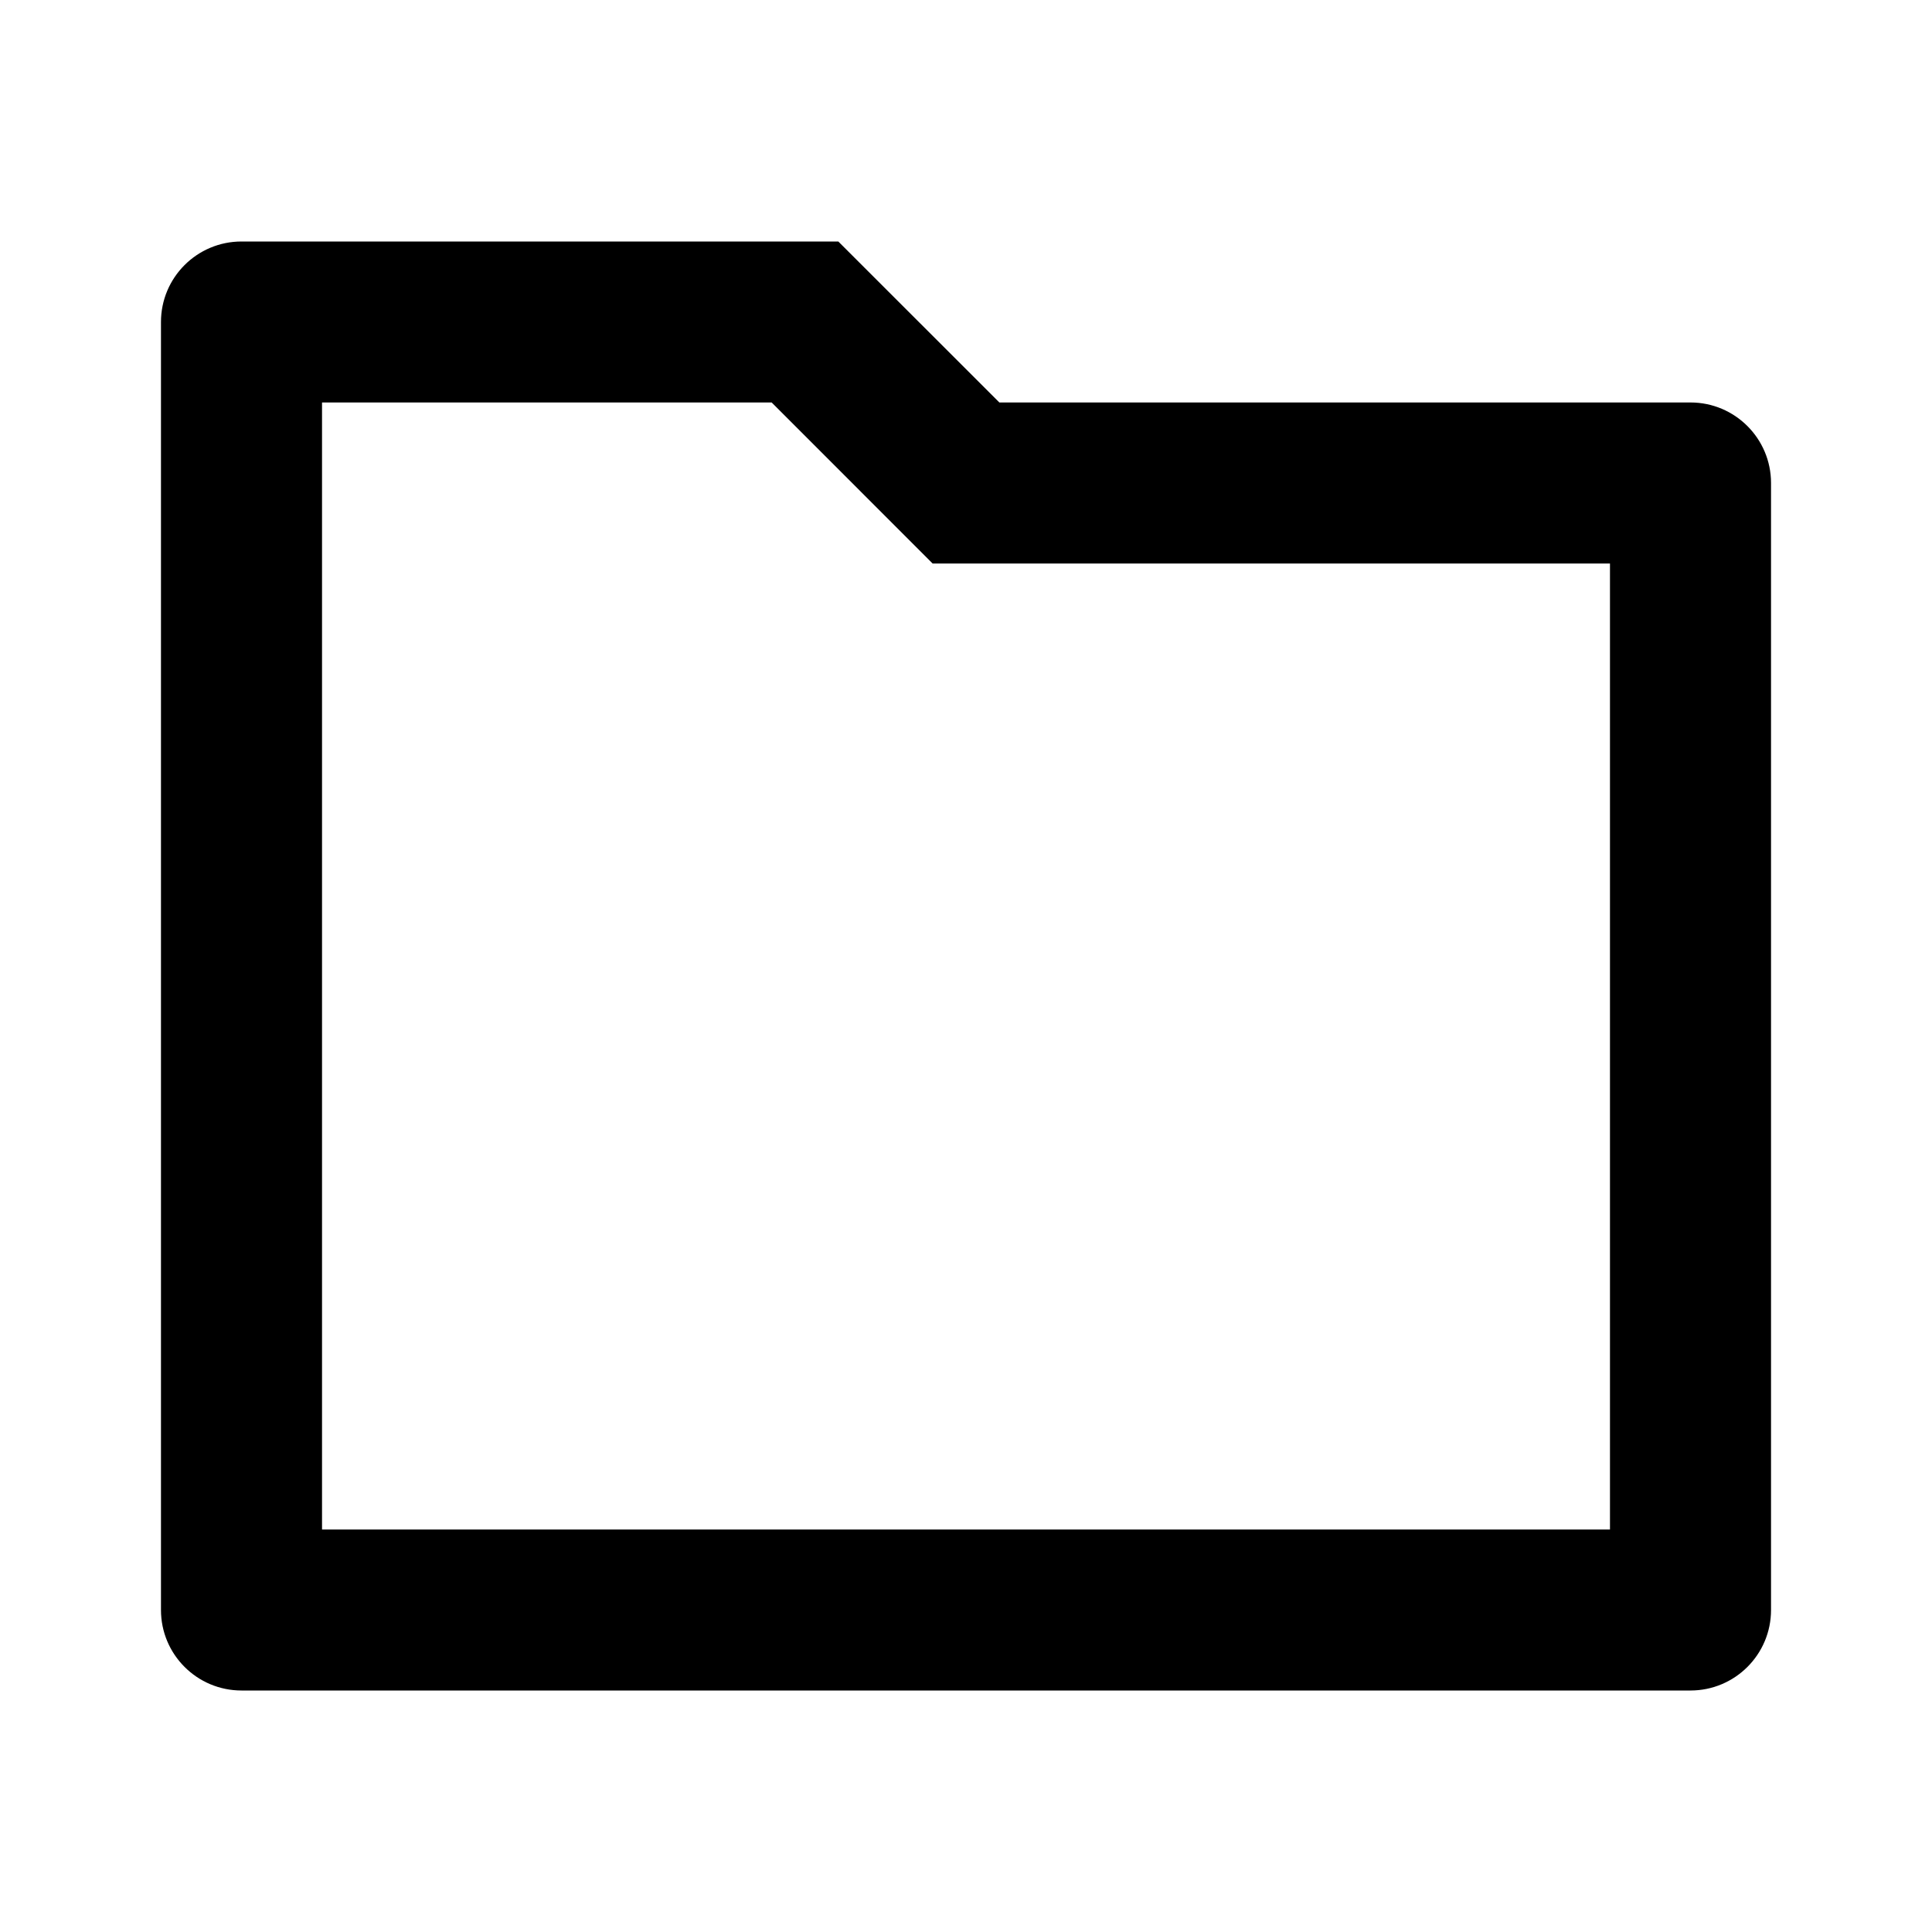
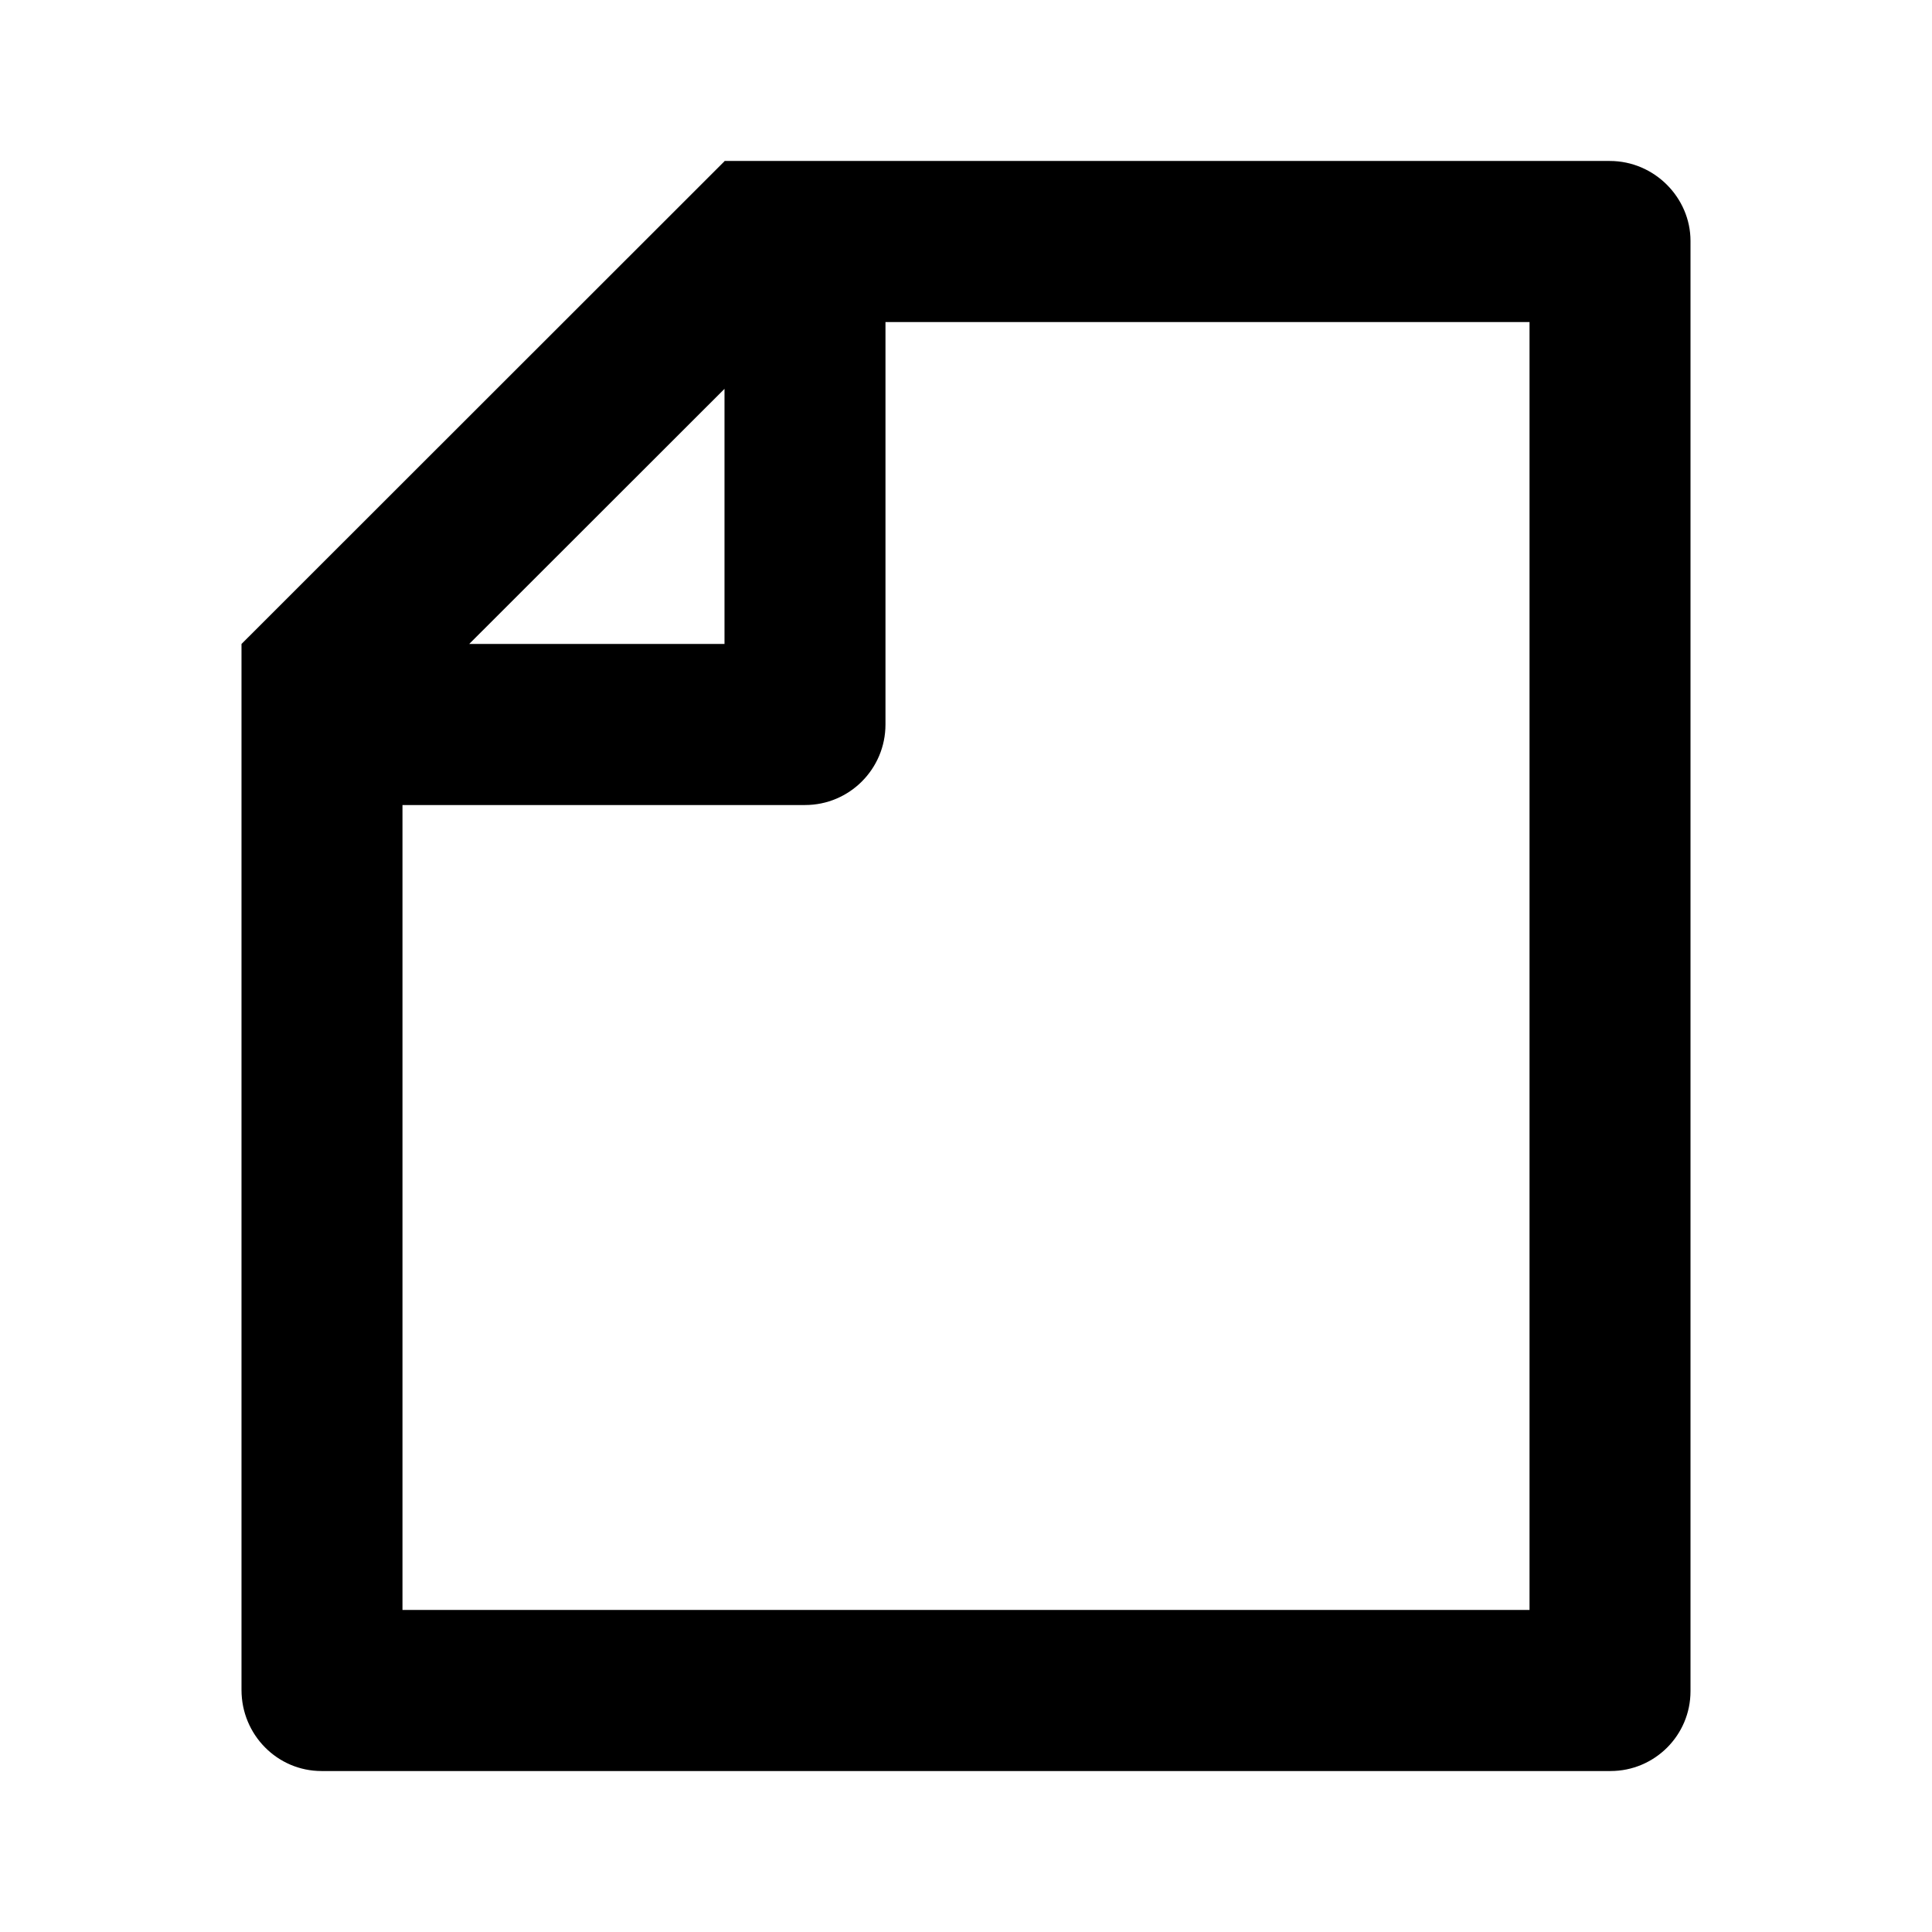
<svg xmlns="http://www.w3.org/2000/svg" width="22" height="22" viewBox="0 0 22 22" fill="none">
-   <path d="M3.667 4.583L3.667 17.417L18.333 17.417L18.333 6.417L10.62 6.417L8.787 4.583L3.667 4.583ZM11.38 4.583L19.25 4.583C19.756 4.583 20.167 4.994 20.167 5.5L20.167 18.333C20.167 18.84 19.756 19.25 19.25 19.25L2.75 19.25C2.244 19.25 1.833 18.84 1.833 18.333L1.833 3.667C1.833 3.16 2.244 2.75 2.75 2.75L9.546 2.75L11.38 4.583Z" fill="#000000">
+   <path d="M8.25 1.836L8.25 1.833L18.331 1.833C18.839 1.833 19.25 2.251 19.25 2.743L19.25 19.258C19.25 19.76 18.842 20.167 18.339 20.167L3.661 20.167C3.158 20.167 2.75 19.754 2.75 19.244L2.75 7.333L8.25 1.836ZM5.343 7.333L8.25 7.333L8.25 4.428L5.343 7.333ZM10.083 3.667L10.083 8.25C10.083 8.756 9.673 9.167 9.167 9.167L4.583 9.167L4.583 18.333L17.417 18.333L17.417 3.667L10.083 3.667Z" fill="#000000">
</path>
</svg>
